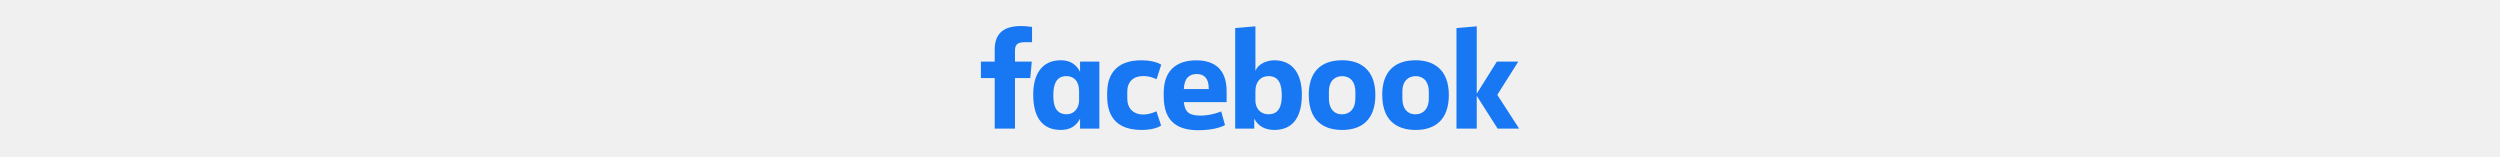
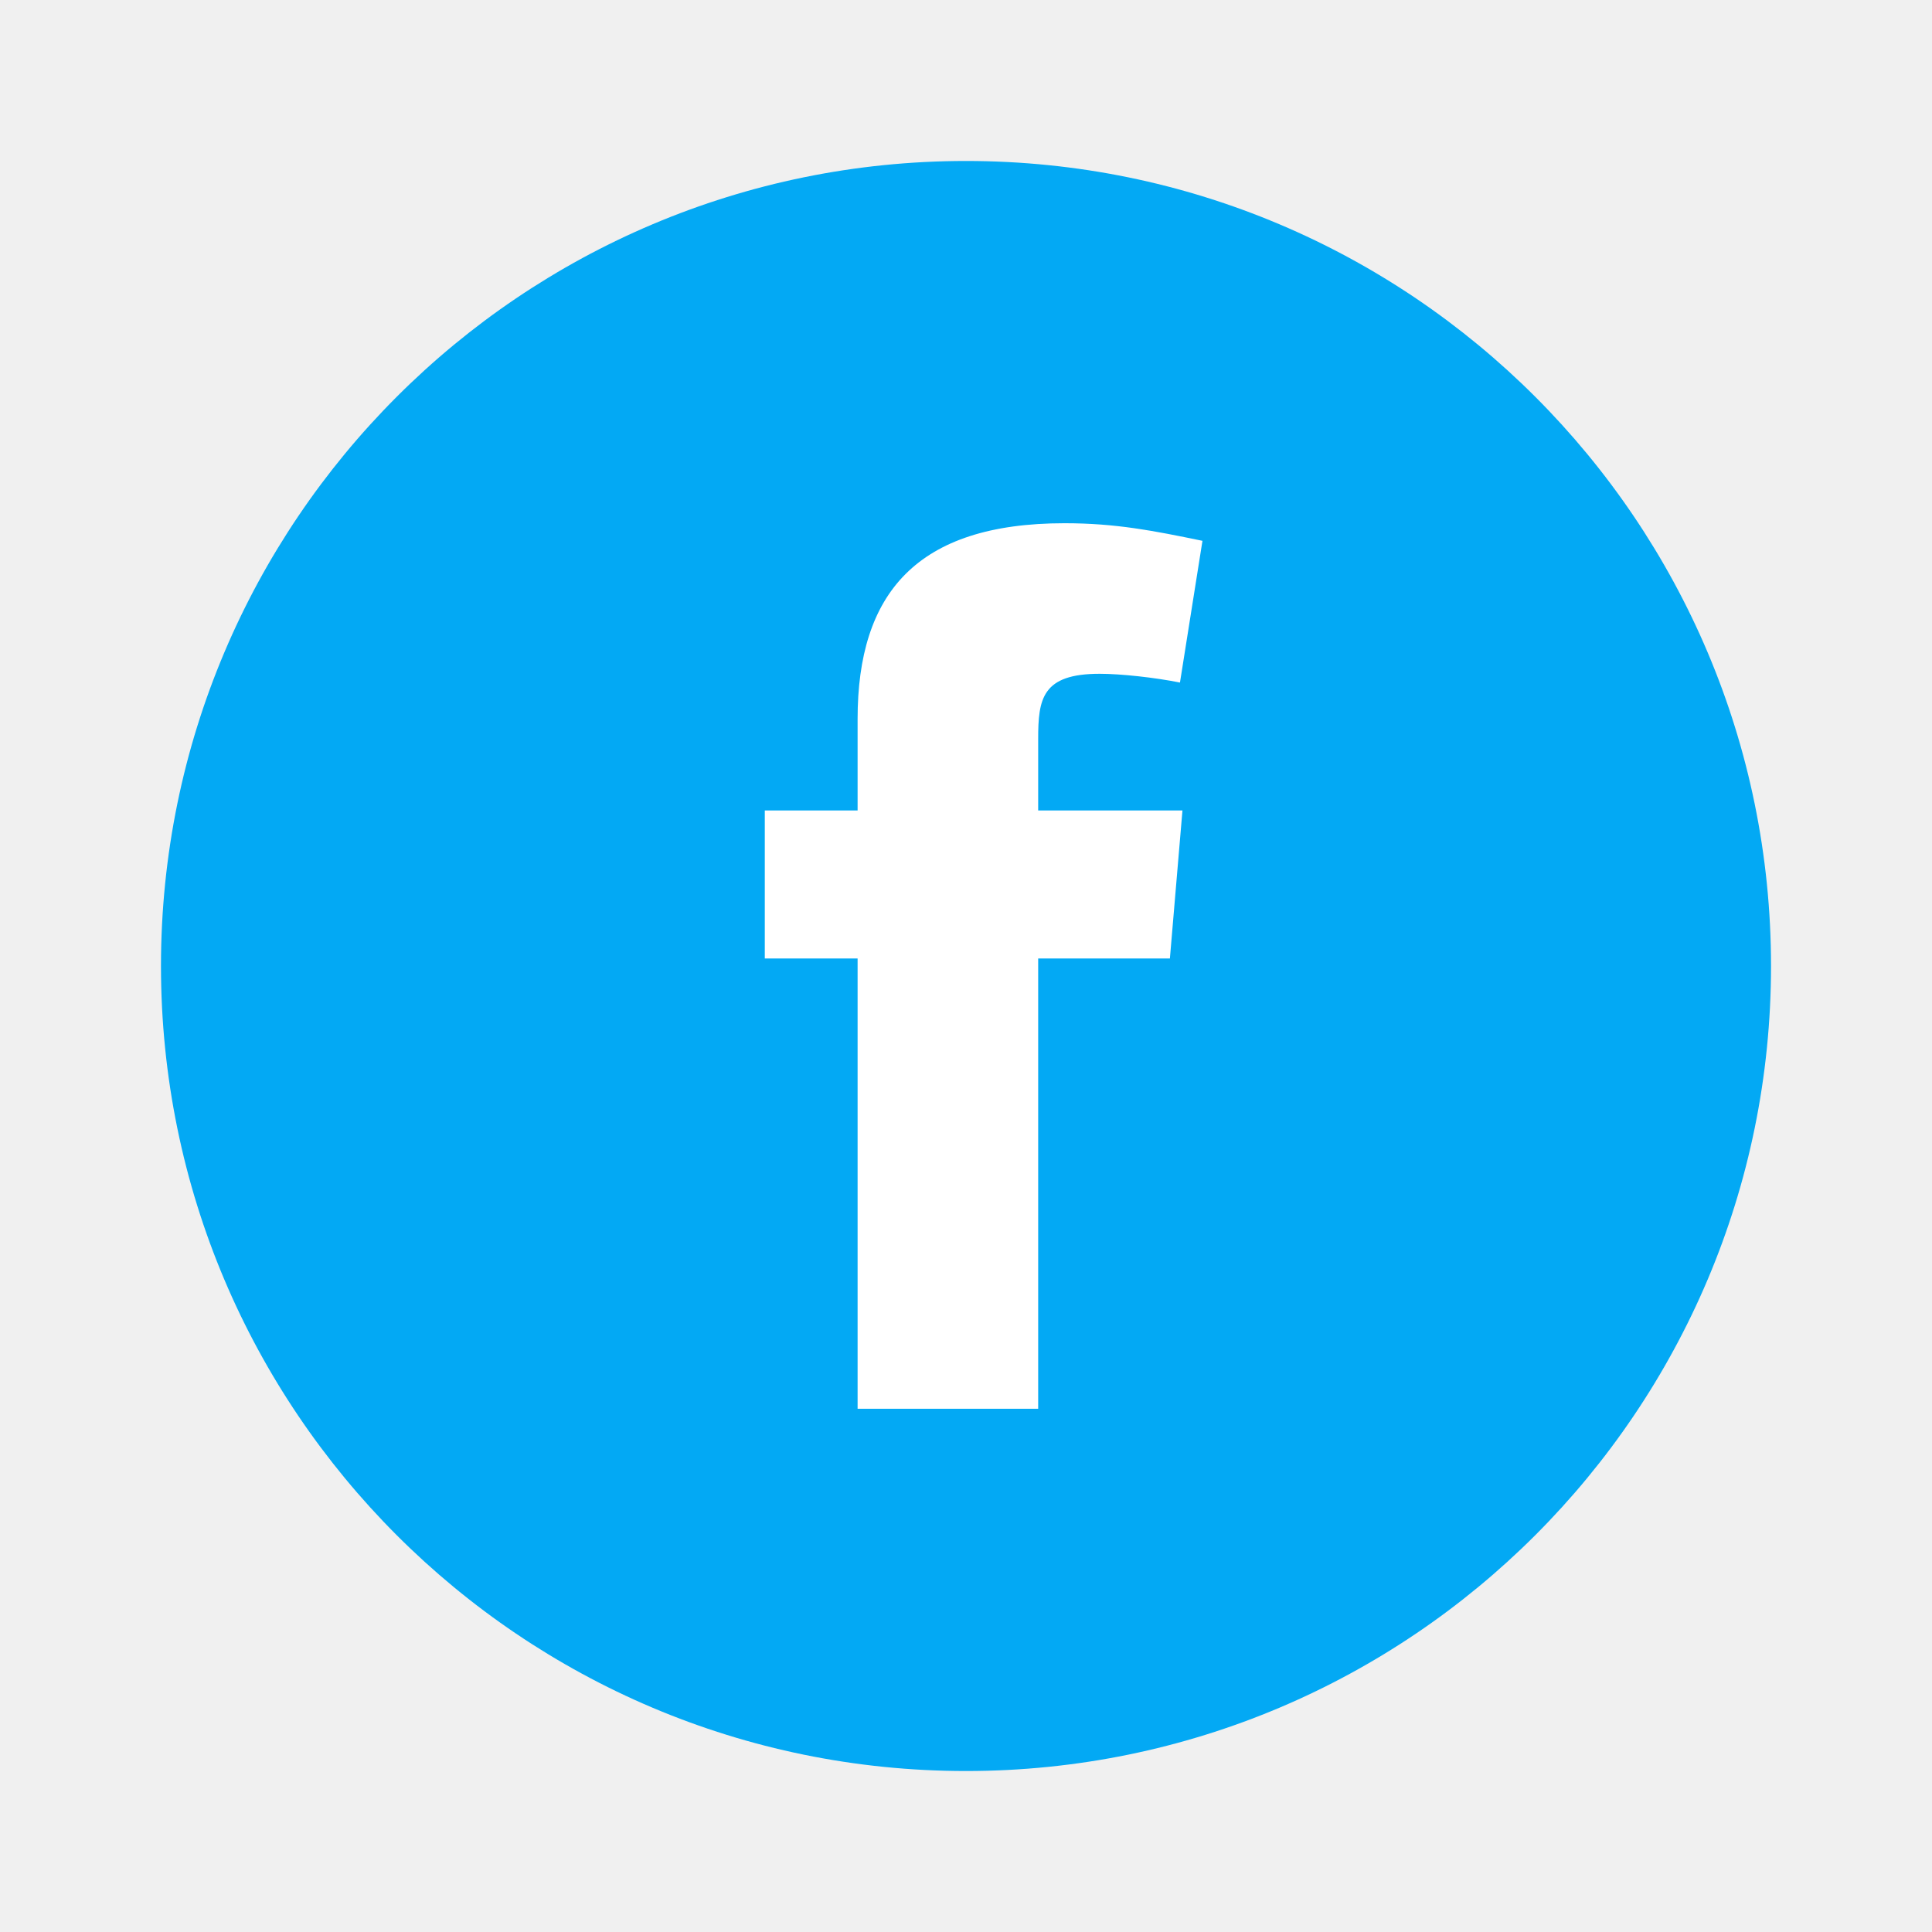
- <svg xmlns="http://www.w3.org/2000/svg" height="25" width="400" viewBox="-150 -48.386 1300 290.317">
-   <path d="M63.35 190.562H25.669V96.628H0V66.045h25.668V44.283C25.668 18.495 37.021 0 74.6 0c7.948 0 20.426 1.602 20.426 1.602V30H81.92c-13.354 0-18.568 4.062-18.568 15.292v20.753h31.174L91.75 96.628H63.351zm86.46-126.961c-.549 0-1.114.02-1.673.034-34.94 0-50.926 26.282-50.926 63.59 0 46.998 20.736 65.808 51.199 65.808 17.429 0 28.88-7.336 35.84-21.026v18.568h35.84V66.058h-35.84v19.149c-5.683-12.32-17.454-21.46-34.44-21.606zm9.113 29.423c14.675 0 23.483 10.236 23.483 27.647l.034 17.783c0 11.735-7.275 25.464-23.517 25.464-24.97 0-24.303-26.962-24.303-35.942 0-30.207 13.304-34.952 24.303-34.952zm75.641 35.299c0-15.131-.724-64.641 63.78-64.641 25.893 0 36.705 8.233 36.705 8.233l-8.69 26.953s-10.798-5.946-24.868-5.946c-18.021 0-29.52 10.447-29.52 28.828l.02 13.18c0 17.662 11.095 29.452 29.537 29.452 12.818 0 24.632-6.002 24.632-6.002l8.668 26.39s-9.886 8.285-36.303 8.285c-61.418 0-63.96-44.42-63.96-64.732zm310.628-64.688c34.941 0 51.179 26.282 51.179 63.59 0 46.998-20.737 65.808-51.2 65.808-17.429 0-30.313-7.335-37.273-21.026v18.568l-35.389-.014V3.786L510.083.509V83.52c5.423-14.523 23.245-19.885 35.11-19.885zm-10.534 29.389c-14.675 0-24.575 10.236-24.575 27.647l-.035 17.783c-.022 11.735 6.856 25.464 24.61 25.464 24.97 0 24.303-26.962 24.303-35.942 0-30.207-13.303-34.952-24.303-34.952zM400.243 63.738c-39.63 0-60.552 21.607-60.552 60.005v7.134c0 49.837 29.381 62.668 64.409 62.668 34.047 0 49.458-9.523 49.458-9.523l-7.031-25.36s-18.128 7.713-37.922 7.713c-20.52 0-29.345-5.23-31.607-24.95h79.564V121.08c0-41.652-23.481-57.343-56.32-57.343zm.955 25.394c13.718 0 22.607 8.412 22.119 27.921h-46.25c.802-20.533 10.388-27.92 24.131-27.92zm270.094-25.565c-40.697 0-62.122 22.934-62.122 64.033 0 56.39 36.932 65.467 62.19 65.467 36.976 0 61.576-19.907 61.576-64.955 0-46.887-27.66-64.545-61.644-64.545zm-.512 29.559c17.895 0 24.986 13.393 24.986 28.638v13.107c0 18.468-9.922 29.15-25.054 29.15-14.152 0-24.098-9.992-24.098-29.15v-13.107c0-20.432 11.835-28.638 24.166-28.638zm137.01-29.559c-40.697 0-62.122 22.934-62.122 64.033 0 56.39 36.932 65.467 62.19 65.467 36.975 0 61.576-19.907 61.576-64.955 0-46.887-27.661-64.545-61.644-64.545zm-.512 29.559c17.895 0 24.985 13.393 24.985 28.638v13.107c0 18.468-9.922 29.15-25.053 29.15-14.152 0-24.098-9.992-24.098-29.15v-13.107c0-20.432 11.835-28.638 24.166-28.638zm76.355 97.436V3.786L921.316.51v125.189l37.386-59.653h39.796l-39 61.783L1000 190.562h-39.909l-38.775-60.914v60.914z" fill="#1877f2" />
+ <svg xmlns="http://www.w3.org/2000/svg" width="28" height="28" viewBox="0 0 28 28" fill="none">
+   <circle cx="14" cy="14" r="11.667" fill="#03A9F4" />
+   <path fill-rule="evenodd" clip-rule="evenodd" d="M17.101 9.892C16.737 9.819 16.246 9.765 15.937 9.765C15.101 9.765 15.046 10.129 15.046 10.71V11.746H17.137L16.955 13.891H15.046V20.417H12.429V13.891H11.084V11.746H12.429V10.419C12.429 8.601 13.283 7.583 15.428 7.583C16.173 7.583 16.719 7.692 17.427 7.838L17.101 9.892Z" fill="white" />
</svg>
